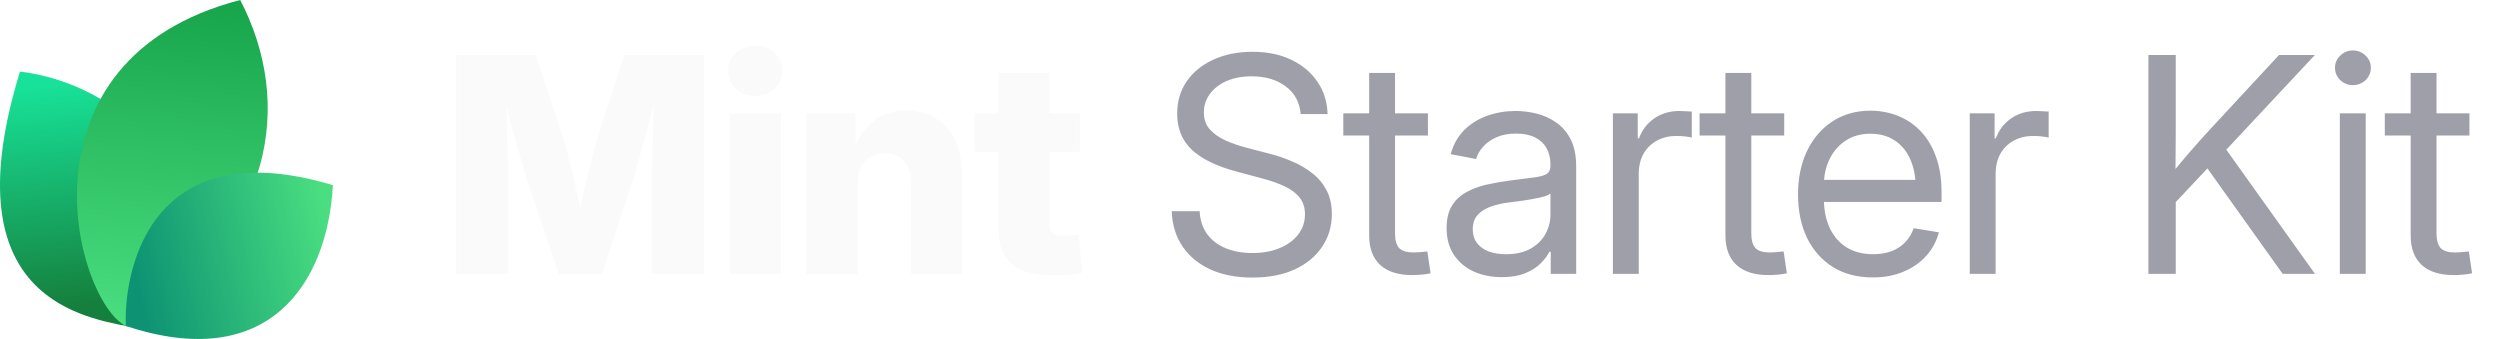
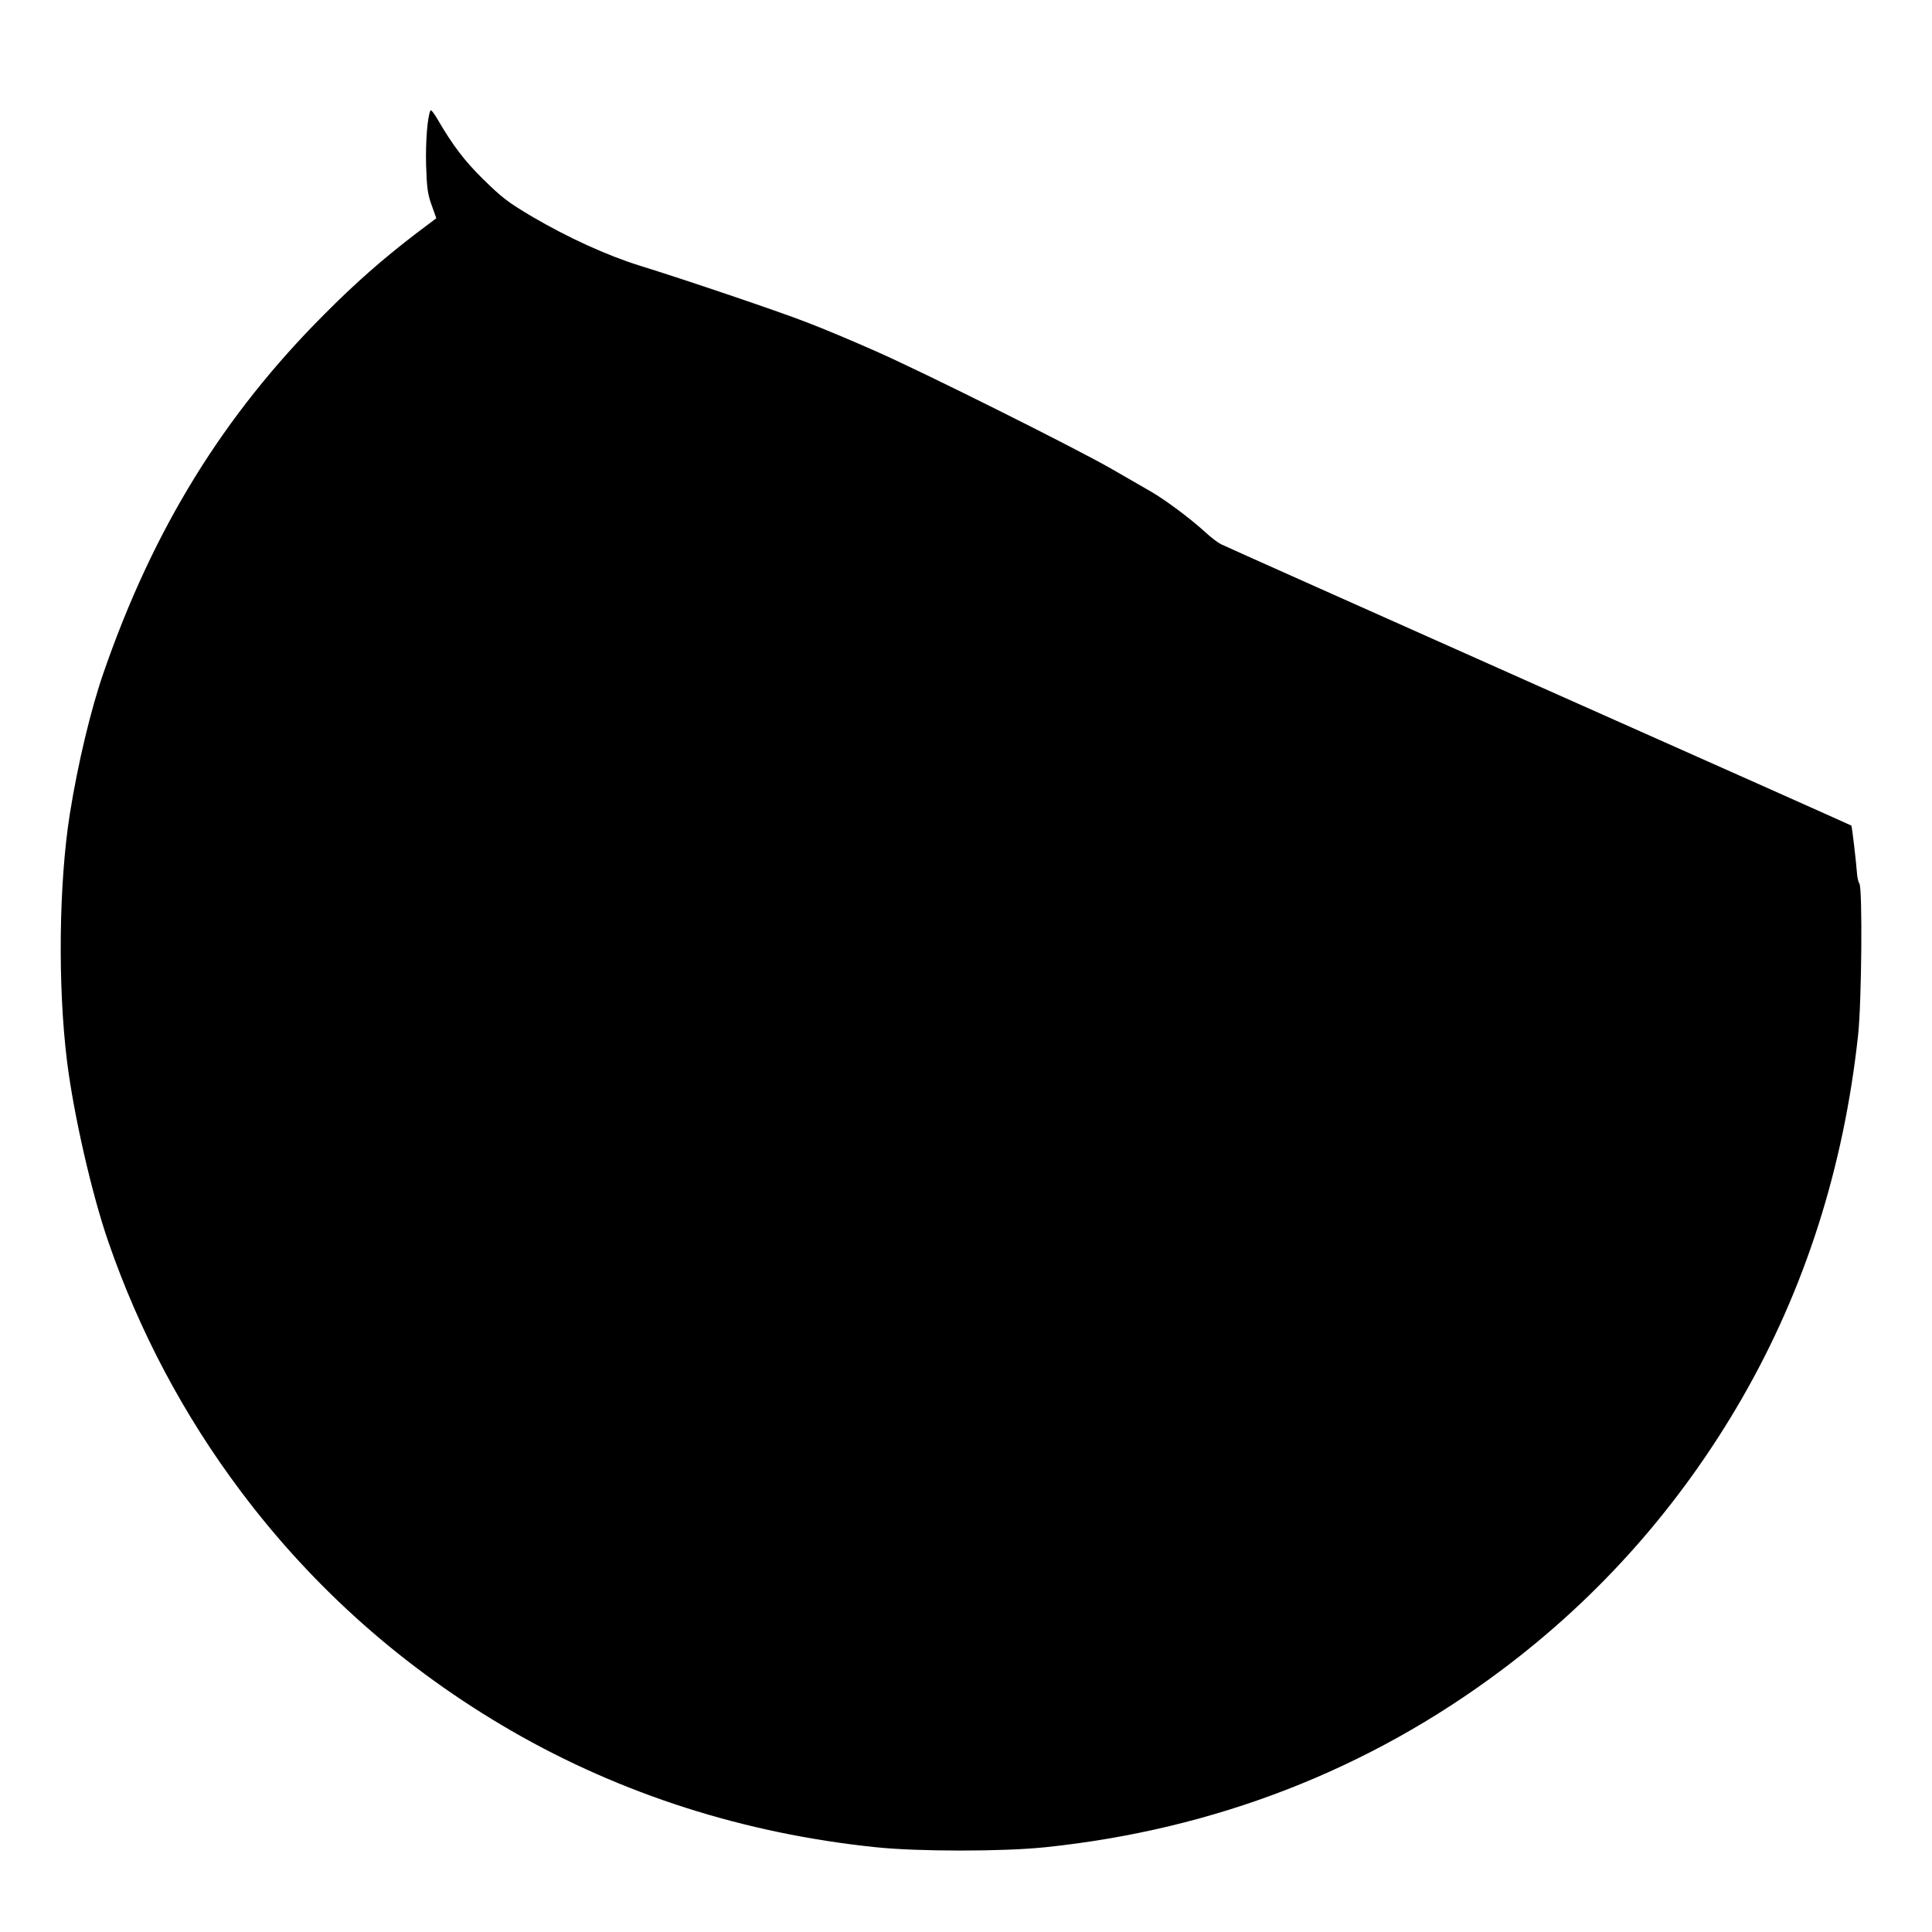
- <svg xmlns="http://www.w3.org/2000/svg" width="177" height="24" viewBox="0 0 177 24" fill="none">
-   <path d="M9.061 23.108C5.268 22.377 -3.391 20.627 1.417 5.064C9.634 6.099 16.973 14.064 9.061 23.108Z" fill="url(#paint0_linear_17557_2145)" />
-   <path d="M8.919 23.094C5.276 21.222 0.784 4.209 17.007 0C20.757 7.193 19.621 16.545 8.919 23.094Z" fill="url(#paint1_linear_17557_2145)" />
-   <path d="M8.914 23.079C8.735 19.882 10.159 9.085 23.57 13.111C23.181 20.123 18.984 26.418 8.914 23.079Z" fill="url(#paint2_linear_17557_2145)" />
-   <path d="M32.301 19.392V3.894H37.938L39.925 9.948C40.036 10.315 40.164 10.787 40.31 11.362C40.462 11.938 40.611 12.552 40.757 13.204C40.91 13.855 41.048 14.483 41.173 15.086C41.305 15.682 41.412 16.192 41.495 16.615H40.695C40.771 16.192 40.871 15.682 40.996 15.086C41.128 14.49 41.267 13.866 41.412 13.214C41.565 12.562 41.714 11.948 41.86 11.373C42.005 10.79 42.133 10.315 42.244 9.948L44.2 3.894H49.848V19.392H46.166V12.704C46.166 12.357 46.173 11.917 46.187 11.383C46.2 10.849 46.214 10.27 46.228 9.646C46.249 9.022 46.266 8.391 46.28 7.753C46.301 7.115 46.311 6.519 46.311 5.964H46.623C46.485 6.561 46.332 7.181 46.166 7.826C45.999 8.471 45.833 9.102 45.666 9.719C45.507 10.336 45.351 10.901 45.198 11.414C45.053 11.928 44.928 12.357 44.824 12.704L42.608 19.392H39.561L37.314 12.704C37.203 12.357 37.072 11.928 36.919 11.414C36.773 10.901 36.614 10.34 36.441 9.729C36.274 9.112 36.104 8.481 35.931 7.836C35.764 7.192 35.608 6.567 35.463 5.964H35.827C35.834 6.512 35.844 7.105 35.858 7.743C35.872 8.374 35.886 9.005 35.9 9.636C35.92 10.26 35.938 10.839 35.952 11.373C35.965 11.907 35.972 12.351 35.972 12.704V19.392H32.301ZM51.668 19.392V8.024H55.288V19.392H51.668ZM53.468 6.786C52.927 6.786 52.473 6.616 52.105 6.276C51.738 5.93 51.554 5.507 51.554 5.007C51.554 4.508 51.738 4.088 52.105 3.749C52.473 3.409 52.927 3.239 53.468 3.239C54.009 3.239 54.463 3.409 54.83 3.749C55.198 4.082 55.382 4.501 55.382 5.007C55.382 5.507 55.198 5.93 54.83 6.276C54.463 6.616 54.009 6.786 53.468 6.786ZM60.708 13.027V19.392H57.088V8.024H60.551L60.593 10.967H60.281C60.593 10.024 61.061 9.268 61.685 8.7C62.309 8.124 63.138 7.836 64.171 7.836C64.975 7.836 65.672 8.017 66.262 8.377C66.851 8.731 67.302 9.234 67.614 9.885C67.933 10.537 68.092 11.307 68.092 12.194V19.392H64.483V12.912C64.483 12.26 64.32 11.754 63.994 11.394C63.675 11.033 63.221 10.853 62.632 10.853C62.25 10.853 61.914 10.936 61.623 11.102C61.332 11.269 61.106 11.515 60.947 11.841C60.787 12.16 60.708 12.555 60.708 13.027ZM76.456 8.024V10.749H69.008V8.024H76.456ZM70.683 5.163H74.292V15.783C74.292 16.102 74.361 16.334 74.5 16.48C74.646 16.625 74.899 16.698 75.259 16.698C75.405 16.698 75.596 16.688 75.831 16.667C76.074 16.646 76.251 16.629 76.362 16.615L76.632 19.309C76.313 19.378 75.963 19.427 75.582 19.455C75.207 19.482 74.836 19.496 74.469 19.496C73.2 19.496 72.25 19.222 71.619 18.674C70.995 18.127 70.683 17.308 70.683 16.22V5.163Z" fill="#FAFAFA" />
-   <path d="M88.667 19.652C87.523 19.652 86.528 19.458 85.682 19.07C84.843 18.681 84.188 18.137 83.716 17.437C83.245 16.736 82.992 15.908 82.957 14.951H84.933C84.968 15.596 85.148 16.14 85.474 16.584C85.8 17.021 86.24 17.354 86.795 17.582C87.35 17.804 87.974 17.915 88.667 17.915C89.388 17.915 90.026 17.801 90.581 17.572C91.143 17.343 91.583 17.024 91.902 16.615C92.228 16.199 92.391 15.717 92.391 15.169C92.391 14.698 92.266 14.306 92.017 13.994C91.767 13.675 91.413 13.408 90.956 13.193C90.498 12.978 89.954 12.787 89.323 12.621L87.502 12.132C86.123 11.765 85.082 11.255 84.382 10.603C83.689 9.944 83.342 9.095 83.342 8.055C83.342 7.174 83.571 6.404 84.028 5.746C84.486 5.087 85.117 4.577 85.921 4.217C86.726 3.849 87.645 3.666 88.678 3.666C89.718 3.666 90.63 3.853 91.413 4.227C92.204 4.602 92.824 5.122 93.275 5.787C93.726 6.446 93.965 7.209 93.993 8.076H92.089C92.013 7.23 91.656 6.574 91.018 6.11C90.387 5.638 89.586 5.403 88.615 5.403C87.95 5.403 87.36 5.513 86.847 5.735C86.341 5.957 85.946 6.262 85.661 6.651C85.377 7.032 85.235 7.469 85.235 7.961C85.235 8.447 85.377 8.849 85.661 9.168C85.946 9.48 86.317 9.74 86.774 9.948C87.232 10.149 87.724 10.319 88.251 10.457L89.884 10.884C90.439 11.023 90.977 11.206 91.496 11.435C92.023 11.657 92.495 11.934 92.911 12.267C93.334 12.593 93.67 12.995 93.92 13.474C94.17 13.945 94.294 14.504 94.294 15.149C94.294 16.015 94.066 16.788 93.608 17.468C93.157 18.148 92.512 18.681 91.673 19.07C90.834 19.458 89.832 19.652 88.667 19.652ZM101.097 8.024V9.594H95.106V8.024H101.097ZM96.937 5.163H98.767V16.521C98.767 17 98.865 17.347 99.059 17.562C99.26 17.77 99.6 17.874 100.078 17.874C100.21 17.874 100.366 17.867 100.546 17.853C100.733 17.832 100.903 17.815 101.056 17.801L101.285 19.351C101.097 19.392 100.886 19.423 100.65 19.444C100.414 19.465 100.189 19.475 99.974 19.475C98.996 19.475 98.244 19.236 97.717 18.758C97.197 18.272 96.937 17.579 96.937 16.677V5.163ZM106.33 19.621C105.595 19.621 104.932 19.489 104.343 19.226C103.754 18.955 103.285 18.564 102.939 18.05C102.592 17.53 102.419 16.896 102.419 16.147C102.419 15.495 102.547 14.965 102.804 14.556C103.06 14.146 103.403 13.828 103.833 13.599C104.263 13.363 104.742 13.186 105.269 13.068C105.796 12.95 106.333 12.857 106.881 12.787C107.574 12.69 108.132 12.617 108.555 12.569C108.978 12.52 109.287 12.441 109.481 12.33C109.675 12.212 109.772 12.014 109.772 11.737V11.654C109.772 11.203 109.679 10.815 109.492 10.489C109.311 10.163 109.041 9.91 108.68 9.729C108.32 9.549 107.872 9.459 107.338 9.459C106.805 9.459 106.34 9.546 105.945 9.719C105.556 9.892 105.241 10.118 104.998 10.395C104.755 10.665 104.593 10.953 104.509 11.258L102.71 10.915C102.897 10.222 103.22 9.65 103.677 9.199C104.135 8.748 104.679 8.412 105.31 8.19C105.941 7.968 106.607 7.857 107.307 7.857C107.8 7.857 108.295 7.92 108.795 8.044C109.301 8.169 109.765 8.381 110.188 8.679C110.611 8.97 110.951 9.369 111.208 9.875C111.464 10.374 111.593 11.005 111.593 11.768V19.392H109.793V17.822H109.7C109.568 18.085 109.363 18.359 109.086 18.643C108.809 18.921 108.444 19.153 107.994 19.34C107.543 19.527 106.988 19.621 106.33 19.621ZM106.621 17.998C107.321 17.998 107.904 17.867 108.368 17.603C108.84 17.333 109.19 16.986 109.419 16.563C109.654 16.133 109.772 15.682 109.772 15.211V13.692C109.703 13.769 109.554 13.841 109.325 13.911C109.096 13.973 108.829 14.032 108.524 14.088C108.226 14.143 107.921 14.192 107.609 14.233C107.304 14.275 107.033 14.309 106.798 14.337C106.354 14.393 105.938 14.49 105.549 14.628C105.168 14.76 104.86 14.954 104.624 15.211C104.388 15.467 104.27 15.811 104.27 16.241C104.27 16.615 104.367 16.934 104.561 17.198C104.762 17.461 105.04 17.662 105.393 17.801C105.747 17.933 106.156 17.998 106.621 17.998ZM114.193 19.392V8.024H115.951V9.792H116.045C116.253 9.209 116.61 8.741 117.116 8.388C117.622 8.034 118.219 7.857 118.905 7.857C119.058 7.857 119.217 7.864 119.384 7.878C119.55 7.885 119.682 7.892 119.779 7.899V9.74C119.716 9.719 119.578 9.695 119.363 9.667C119.155 9.639 118.922 9.625 118.666 9.625C118.174 9.625 117.726 9.733 117.324 9.948C116.922 10.163 116.603 10.471 116.367 10.874C116.138 11.276 116.024 11.758 116.024 12.319V19.392H114.193ZM126.322 8.024V9.594H120.33V8.024H126.322ZM122.161 5.163H123.992V16.521C123.992 17 124.089 17.347 124.283 17.562C124.484 17.77 124.824 17.874 125.302 17.874C125.434 17.874 125.59 17.867 125.77 17.853C125.958 17.832 126.127 17.815 126.28 17.801L126.509 19.351C126.322 19.392 126.11 19.423 125.874 19.444C125.639 19.465 125.413 19.475 125.198 19.475C124.221 19.475 123.468 19.236 122.941 18.758C122.421 18.272 122.161 17.579 122.161 16.677V5.163ZM132.604 19.642C131.502 19.642 130.555 19.396 129.765 18.903C128.974 18.404 128.364 17.714 127.934 16.834C127.511 15.946 127.3 14.927 127.3 13.775C127.3 12.611 127.511 11.584 127.934 10.697C128.364 9.802 128.964 9.102 129.734 8.596C130.51 8.089 131.408 7.836 132.428 7.836C133.1 7.836 133.738 7.954 134.341 8.19C134.952 8.426 135.489 8.783 135.954 9.261C136.425 9.74 136.793 10.343 137.056 11.071C137.327 11.792 137.462 12.645 137.462 13.63V14.296H128.433V12.735H136.463L135.631 13.297C135.631 12.541 135.506 11.876 135.257 11.3C135.007 10.725 134.643 10.277 134.165 9.958C133.686 9.632 133.107 9.469 132.428 9.469C131.748 9.469 131.162 9.632 130.67 9.958C130.177 10.284 129.796 10.725 129.526 11.279C129.262 11.827 129.13 12.441 129.13 13.12V14.046C129.13 14.864 129.273 15.572 129.557 16.168C129.841 16.757 130.243 17.211 130.763 17.53C131.283 17.842 131.901 17.998 132.615 17.998C133.093 17.998 133.523 17.929 133.905 17.79C134.293 17.645 134.619 17.433 134.882 17.156C135.153 16.879 135.354 16.546 135.486 16.157L137.275 16.449C137.108 17.08 136.81 17.634 136.38 18.113C135.95 18.591 135.413 18.966 134.768 19.236C134.123 19.507 133.402 19.642 132.604 19.642ZM139.459 19.392V8.024H141.217V9.792H141.311C141.519 9.209 141.876 8.741 142.382 8.388C142.888 8.034 143.485 7.857 144.171 7.857C144.324 7.857 144.483 7.864 144.649 7.878C144.816 7.885 144.948 7.892 145.045 7.899V9.74C144.982 9.719 144.844 9.695 144.629 9.667C144.421 9.639 144.188 9.625 143.932 9.625C143.439 9.625 142.992 9.733 142.59 9.948C142.188 10.163 141.869 10.471 141.633 10.874C141.404 11.276 141.29 11.758 141.29 12.319V19.392H139.459ZM153.429 14.961V12.715C153.783 12.257 154.136 11.82 154.49 11.404C154.844 10.981 155.204 10.565 155.572 10.156C155.939 9.74 156.314 9.327 156.695 8.918L161.355 3.894H163.893L157.277 10.967H157.184L153.429 14.961ZM152.108 19.392V3.894H154.043V9.241L154.022 12.559L154.043 13.505V19.392H152.108ZM161.615 19.392L155.967 11.477L157.173 9.969L163.903 19.392H161.615ZM165.661 19.392V8.024H167.492V19.392H165.661ZM166.587 6.027C166.24 6.027 165.942 5.909 165.692 5.673C165.443 5.43 165.318 5.139 165.318 4.799C165.318 4.459 165.443 4.172 165.692 3.936C165.942 3.693 166.24 3.572 166.587 3.572C166.934 3.572 167.232 3.693 167.482 3.936C167.731 4.172 167.856 4.459 167.856 4.799C167.856 5.139 167.731 5.43 167.482 5.673C167.232 5.909 166.934 6.027 166.587 6.027ZM174.836 8.024V9.594H168.844V8.024H174.836ZM170.675 5.163H172.506V16.521C172.506 17 172.603 17.347 172.797 17.562C172.998 17.77 173.338 17.874 173.816 17.874C173.948 17.874 174.104 17.867 174.284 17.853C174.472 17.832 174.641 17.815 174.794 17.801L175.023 19.351C174.836 19.392 174.624 19.423 174.388 19.444C174.153 19.465 173.927 19.475 173.712 19.475C172.735 19.475 171.982 19.236 171.455 18.758C170.935 18.272 170.675 17.579 170.675 16.677V5.163Z" fill="#9F9FA9" />
-   <defs>
-     <linearGradient id="paint0_linear_17557_2145" x1="3.776" y1="5.916" x2="5.232" y2="21.559" gradientUnits="userSpaceOnUse">
-       <stop stop-color="#18E299" />
-       <stop offset="1" stop-color="#15803D" />
-     </linearGradient>
-     <linearGradient id="paint1_linear_17557_2145" x1="12.171" y1="-0.718" x2="10.19" y2="22.983" gradientUnits="userSpaceOnUse">
-       <stop stop-color="#16A34A" />
-       <stop offset="1" stop-color="#4ADE80" />
-     </linearGradient>
-     <linearGradient id="paint2_linear_17557_2145" x1="23.133" y1="15.353" x2="9.338" y2="18.52" gradientUnits="userSpaceOnUse">
-       <stop stop-color="#4ADE80" />
-       <stop offset="1" stop-color="#0D9373" />
-     </linearGradient>
-   </defs>
+ <svg xmlns="http://www.w3.org/2000/svg" version="1.0" width="1080pt" height="1080pt" viewBox="0 0 1080 1080" preserveAspectRatio="xMidYMid meet">
+   <g transform="translate(0,1080) scale(0.1,-0.1)" fill="#000000" stroke="none">
+     <path d="M2407 10183 c-17 -28 -29 -177 -25 -309 4 -127 9 -160 31 -221 l26 -73 -118 -89 c-180 -138 -331 -270 -506 -446 -566 -566 -958 -1201 -1236 -2005 -71 -204 -144 -510 -188 -786 -62 -388 -69 -963 -16 -1389 37 -296 138 -739 230 -1005 173 -502 423 -973 740 -1395 410 -547 918 -996 1515 -1341 614 -354 1301 -574 2035 -650 236 -25 714 -25 950 0 947 99 1806 433 2550 991 547 410 996 918 1341 1515 354 614 571 1294 651 2035 20 187 25 822 7 846 -6 8 -11 32 -13 54 -5 69 -28 265 -32 270 -2 2 -789 353 -1749 780 -960 428 -1758 784 -1775 793 -16 8 -55 37 -85 65 -89 81 -222 180 -306 229 -44 25 -144 83 -224 129 -208 119 -1045 537 -1315 656 -126 56 -302 130 -390 163 -154 60 -683 239 -929 315 -183 57 -402 157 -603 275 -136 81 -166 104 -277 213 -98 97 -165 184 -247 325 -20 35 -39 60 -42 55z" />
+   </g>
</svg>
